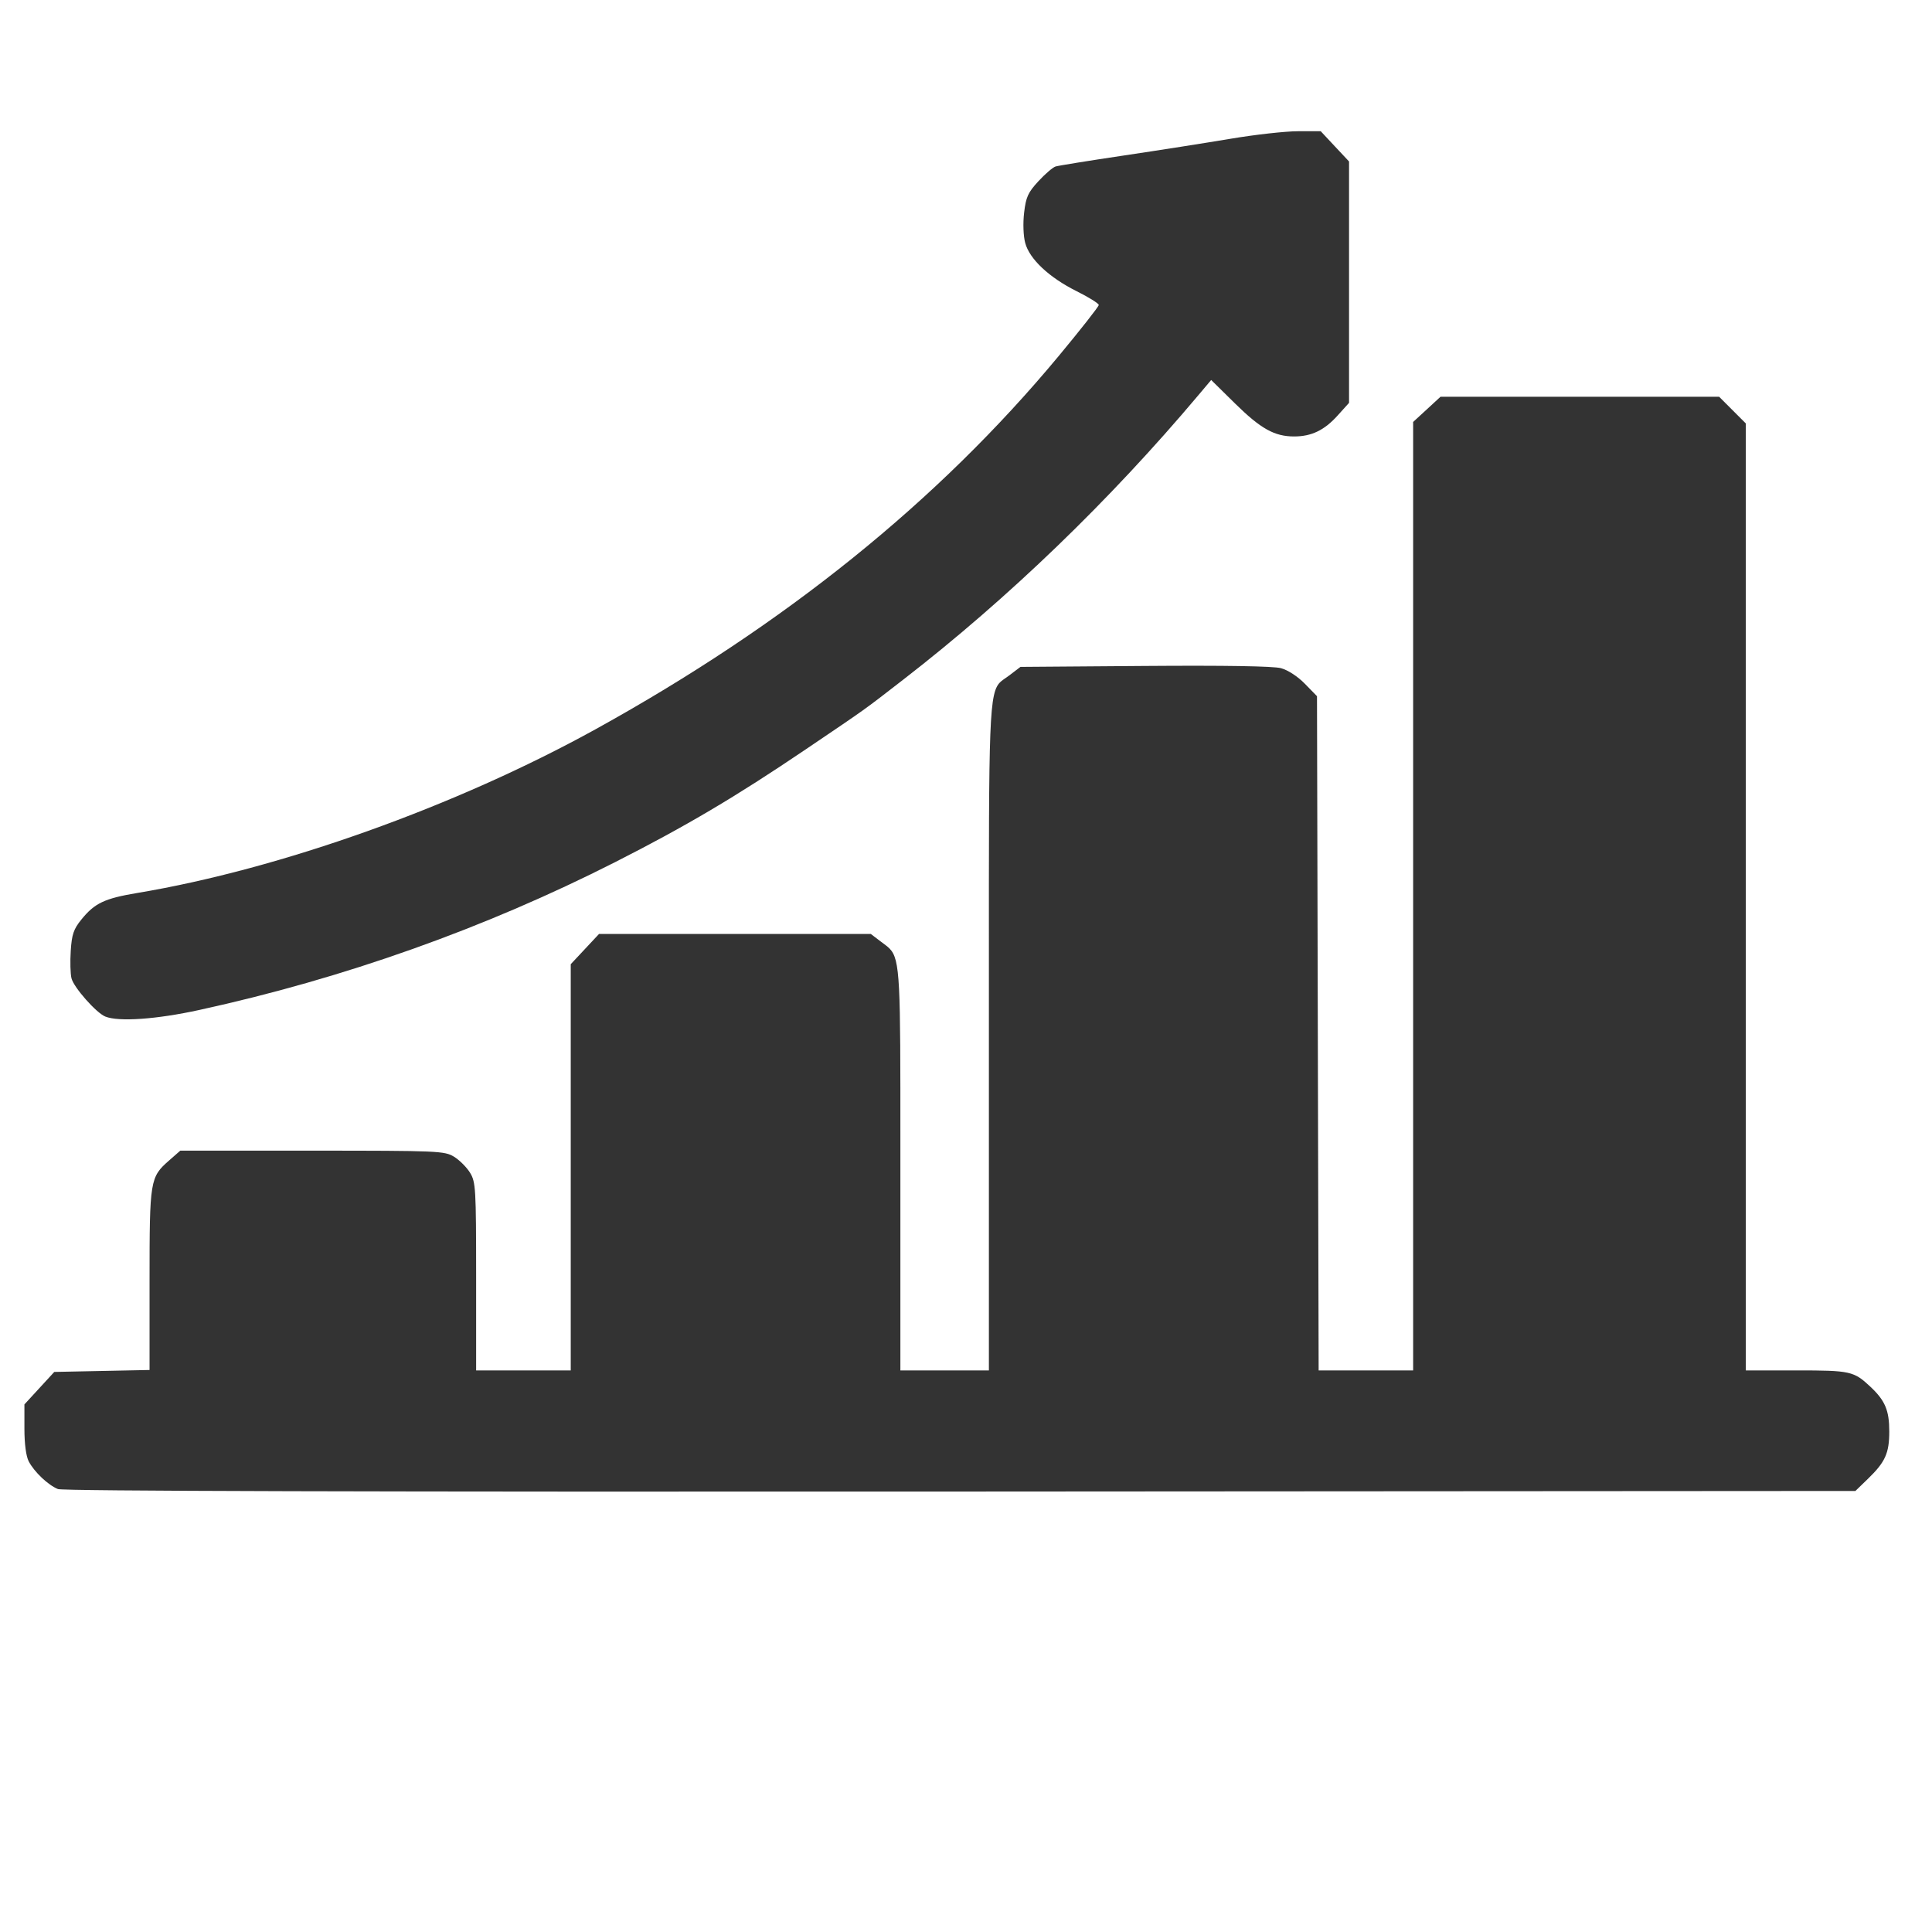
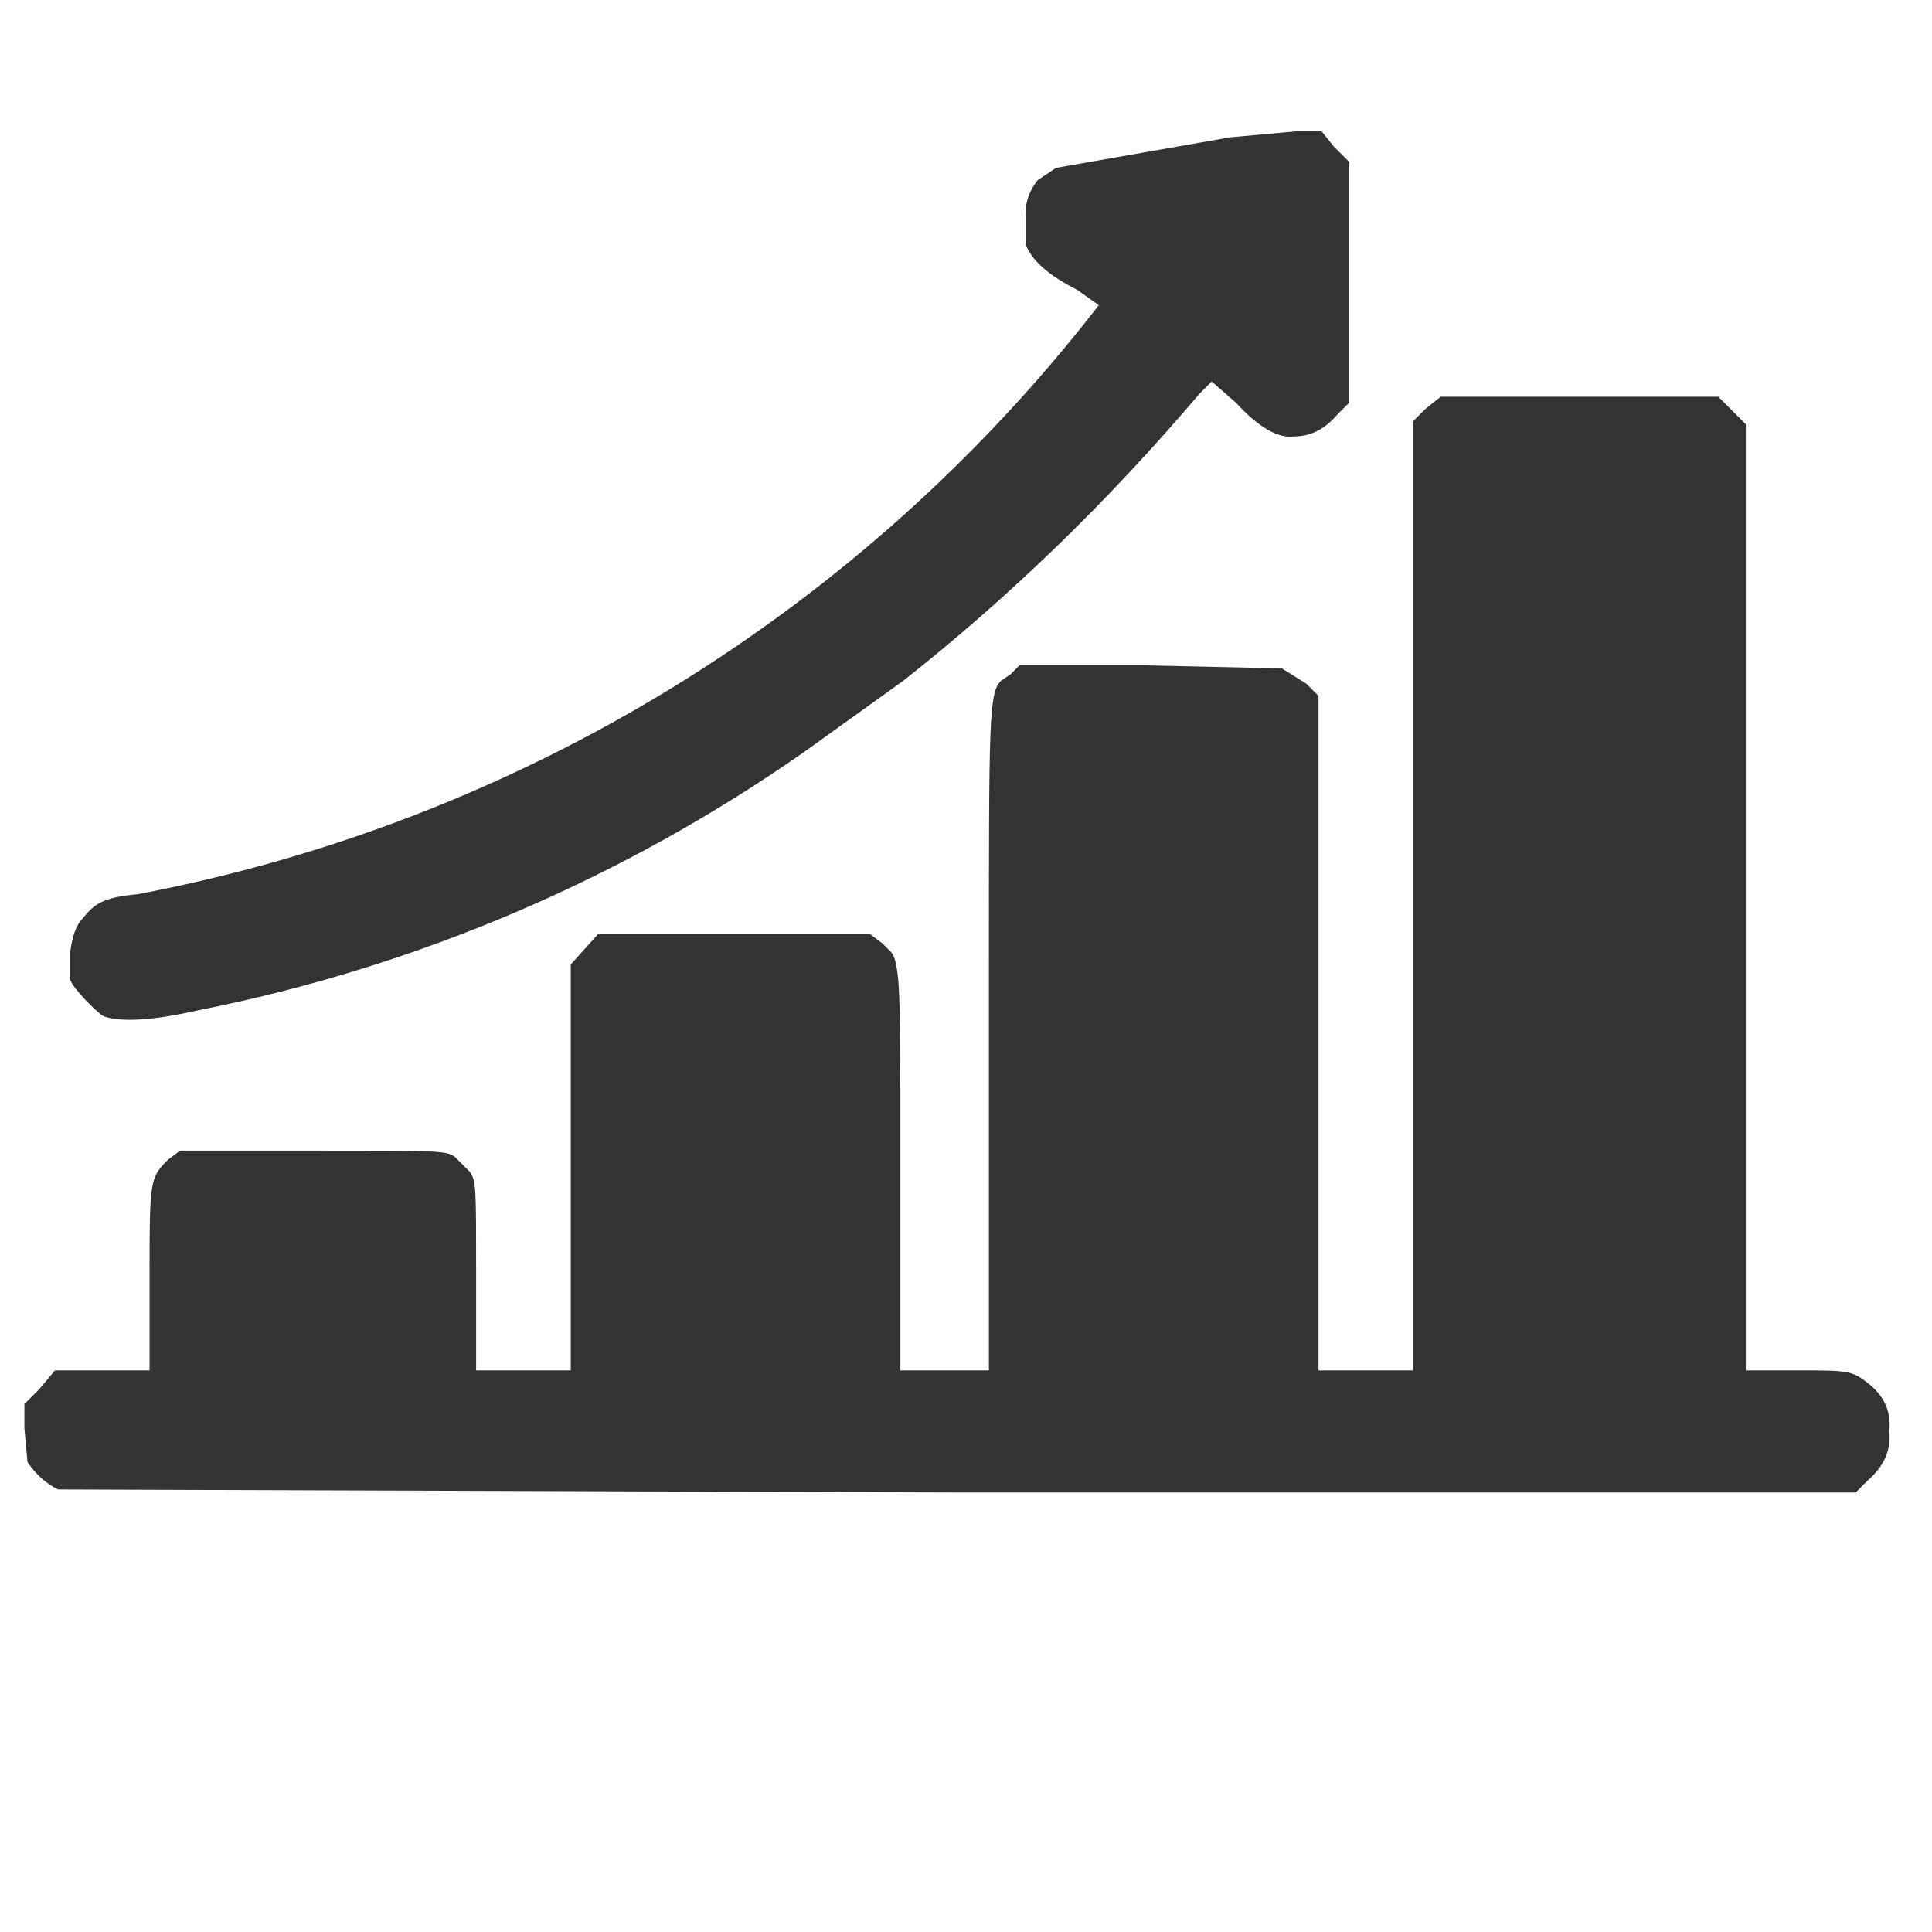
<svg xmlns="http://www.w3.org/2000/svg" width="633" height="633" viewBox="0 0 633 633">
-   <g>
-     <path d="M 612.03 484.50 L 607.90 488.50 L 314.70 488.69 C121.79,488.81 20.64,488.54 19.00,487.88 C15.80,486.61 11.22,482.27 9.41,478.80 C8.54,477.13 8.00,473.05 8.00,468.12 L 8.00 460.14 L 12.89 454.82 L 17.78 449.50 L 33.39 449.18 L 49.00 448.86 L 49.00 419.40 C49.00,386.66 49.16,385.70 55.39,380.23 L 59.07 377.00 L 102.28 377.00 C143.64,377.01 145.64,377.09 148.76,378.99 C150.55,380.09 152.91,382.45 154.01,384.24 C155.87,387.31 155.99,389.33 156.00,418.25 L 156.00 449.00 L 187.00 449.00 L 187.00 315.91 L 196.27 306.00 L 285.31 306.00 L 288.66 308.55 C289.77,309.40 290.69,310.01 291.45,310.78 C295.01,314.39 295.01,321.52 295.00,373.93 C295.00,376.80 295.00,379.80 295.00,382.95 L 295.00 449.00 L 324.00 449.00 L 324.00 339.45 C324.00,331.62 324.00,324.32 324.00,317.53 C323.97,234.80 323.97,226.77 327.95,223.28 C328.70,222.62 329.60,222.12 330.67,221.30 L 334.34 218.50 L 375.09 218.19 C401.13,217.99 417.23,218.25 419.69,218.92 C421.96,219.53 425.19,221.63 427.53,224.03 L 431.50 228.10 L 431.77 338.55 L 432.04 449.00 L 463.00 449.00 L 463.00 138.25 L 467.48 134.13 L 471.96 130.00 L 563.26 130.00 L 572.00 138.74 L 572.00 449.00 L 588.57 449.00 C606.29,449.00 607.37,449.24 612.84,454.37 C617.64,458.88 619.00,462.10 619.00,469.00 C619.00,476.11 617.69,479.02 612.03,484.50 ZM 65.32 330.90 C51.26,333.98 38.88,334.84 34.49,333.06 C31.53,331.86 24.17,323.53 23.42,320.53 C23.06,319.11 22.95,315.05 23.18,311.51 C23.52,306.17 24.11,304.43 26.65,301.29 C31.01,295.90 34.23,294.37 45.00,292.57 C91.89,284.73 149.41,264.18 195.17,238.91 C257.13,204.69 307.35,164.21 346.85,116.67 C354.08,107.96 360.00,100.43 360.00,99.93 C360.00,99.43 356.74,97.40 352.75,95.41 C343.76,90.93 337.32,84.90 335.90,79.61 C335.29,77.35 335.13,73.16 335.54,69.70 C336.13,64.58 336.81,63.08 340.21,59.39 C342.39,57.02 344.93,54.84 345.84,54.55 C346.75,54.27 356.73,52.66 368.00,50.98 C379.27,49.31 395.09,46.82 403.14,45.47 C411.19,44.11 421.14,43.00 425.25,43.00 L 432.73 43.00 L 437.36 47.96 L 442.00 52.91 L 442.00 131.99 L 438.25 136.15 C433.89,140.98 429.69,143.00 424.00,143.00 C417.58,143.00 413.08,140.49 404.66,132.21 L 396.83 124.50 L 392.66 129.45 C363.54,164.04 330.42,195.97 296.00,222.63 C282.49,233.09 284.60,231.58 263.89,245.59 C240.96,261.10 224.68,270.72 201.50,282.49 C158.78,304.17 112.64,320.57 65.32,330.90 Z" fill="rgb(51,51,51)" />
-   </g>
+   <path fill="#333" d="m612 485-4 4H315l-296-1q-6-3-10-9l-1-11v-8l5-5 5-6h31v-30c0-32 0-33 6-39l4-3h43c42 0 44 0 47 2l5 5c2 3 2 5 2 34v31h31V316l9-10h89l4 3 2 2c4 3 4 11 4 63v75h29V318c0-83 0-91 4-95l3-2 3-3h41l45 1 8 5 4 4v221h31V138l4-4 5-4h91l9 9v310h17c17 0 18 0 24 5q7 6 6 15 1 9-7 16M65 331q-22 5-31 2c-2-1-10-9-11-12v-9q1-8 4-11c4-5 7-7 18-8a521 521 0 0 0 315-193l-7-5q-14-7-17-15V70q0-6 4-11l6-4 57-10 22-2h8l4 5 5 5v79l-4 4q-6 7-14 7-8 1-19-11l-8-7-4 4q-45 53-97 94l-32 23a524 524 0 0 1-199 85" />
</svg>
